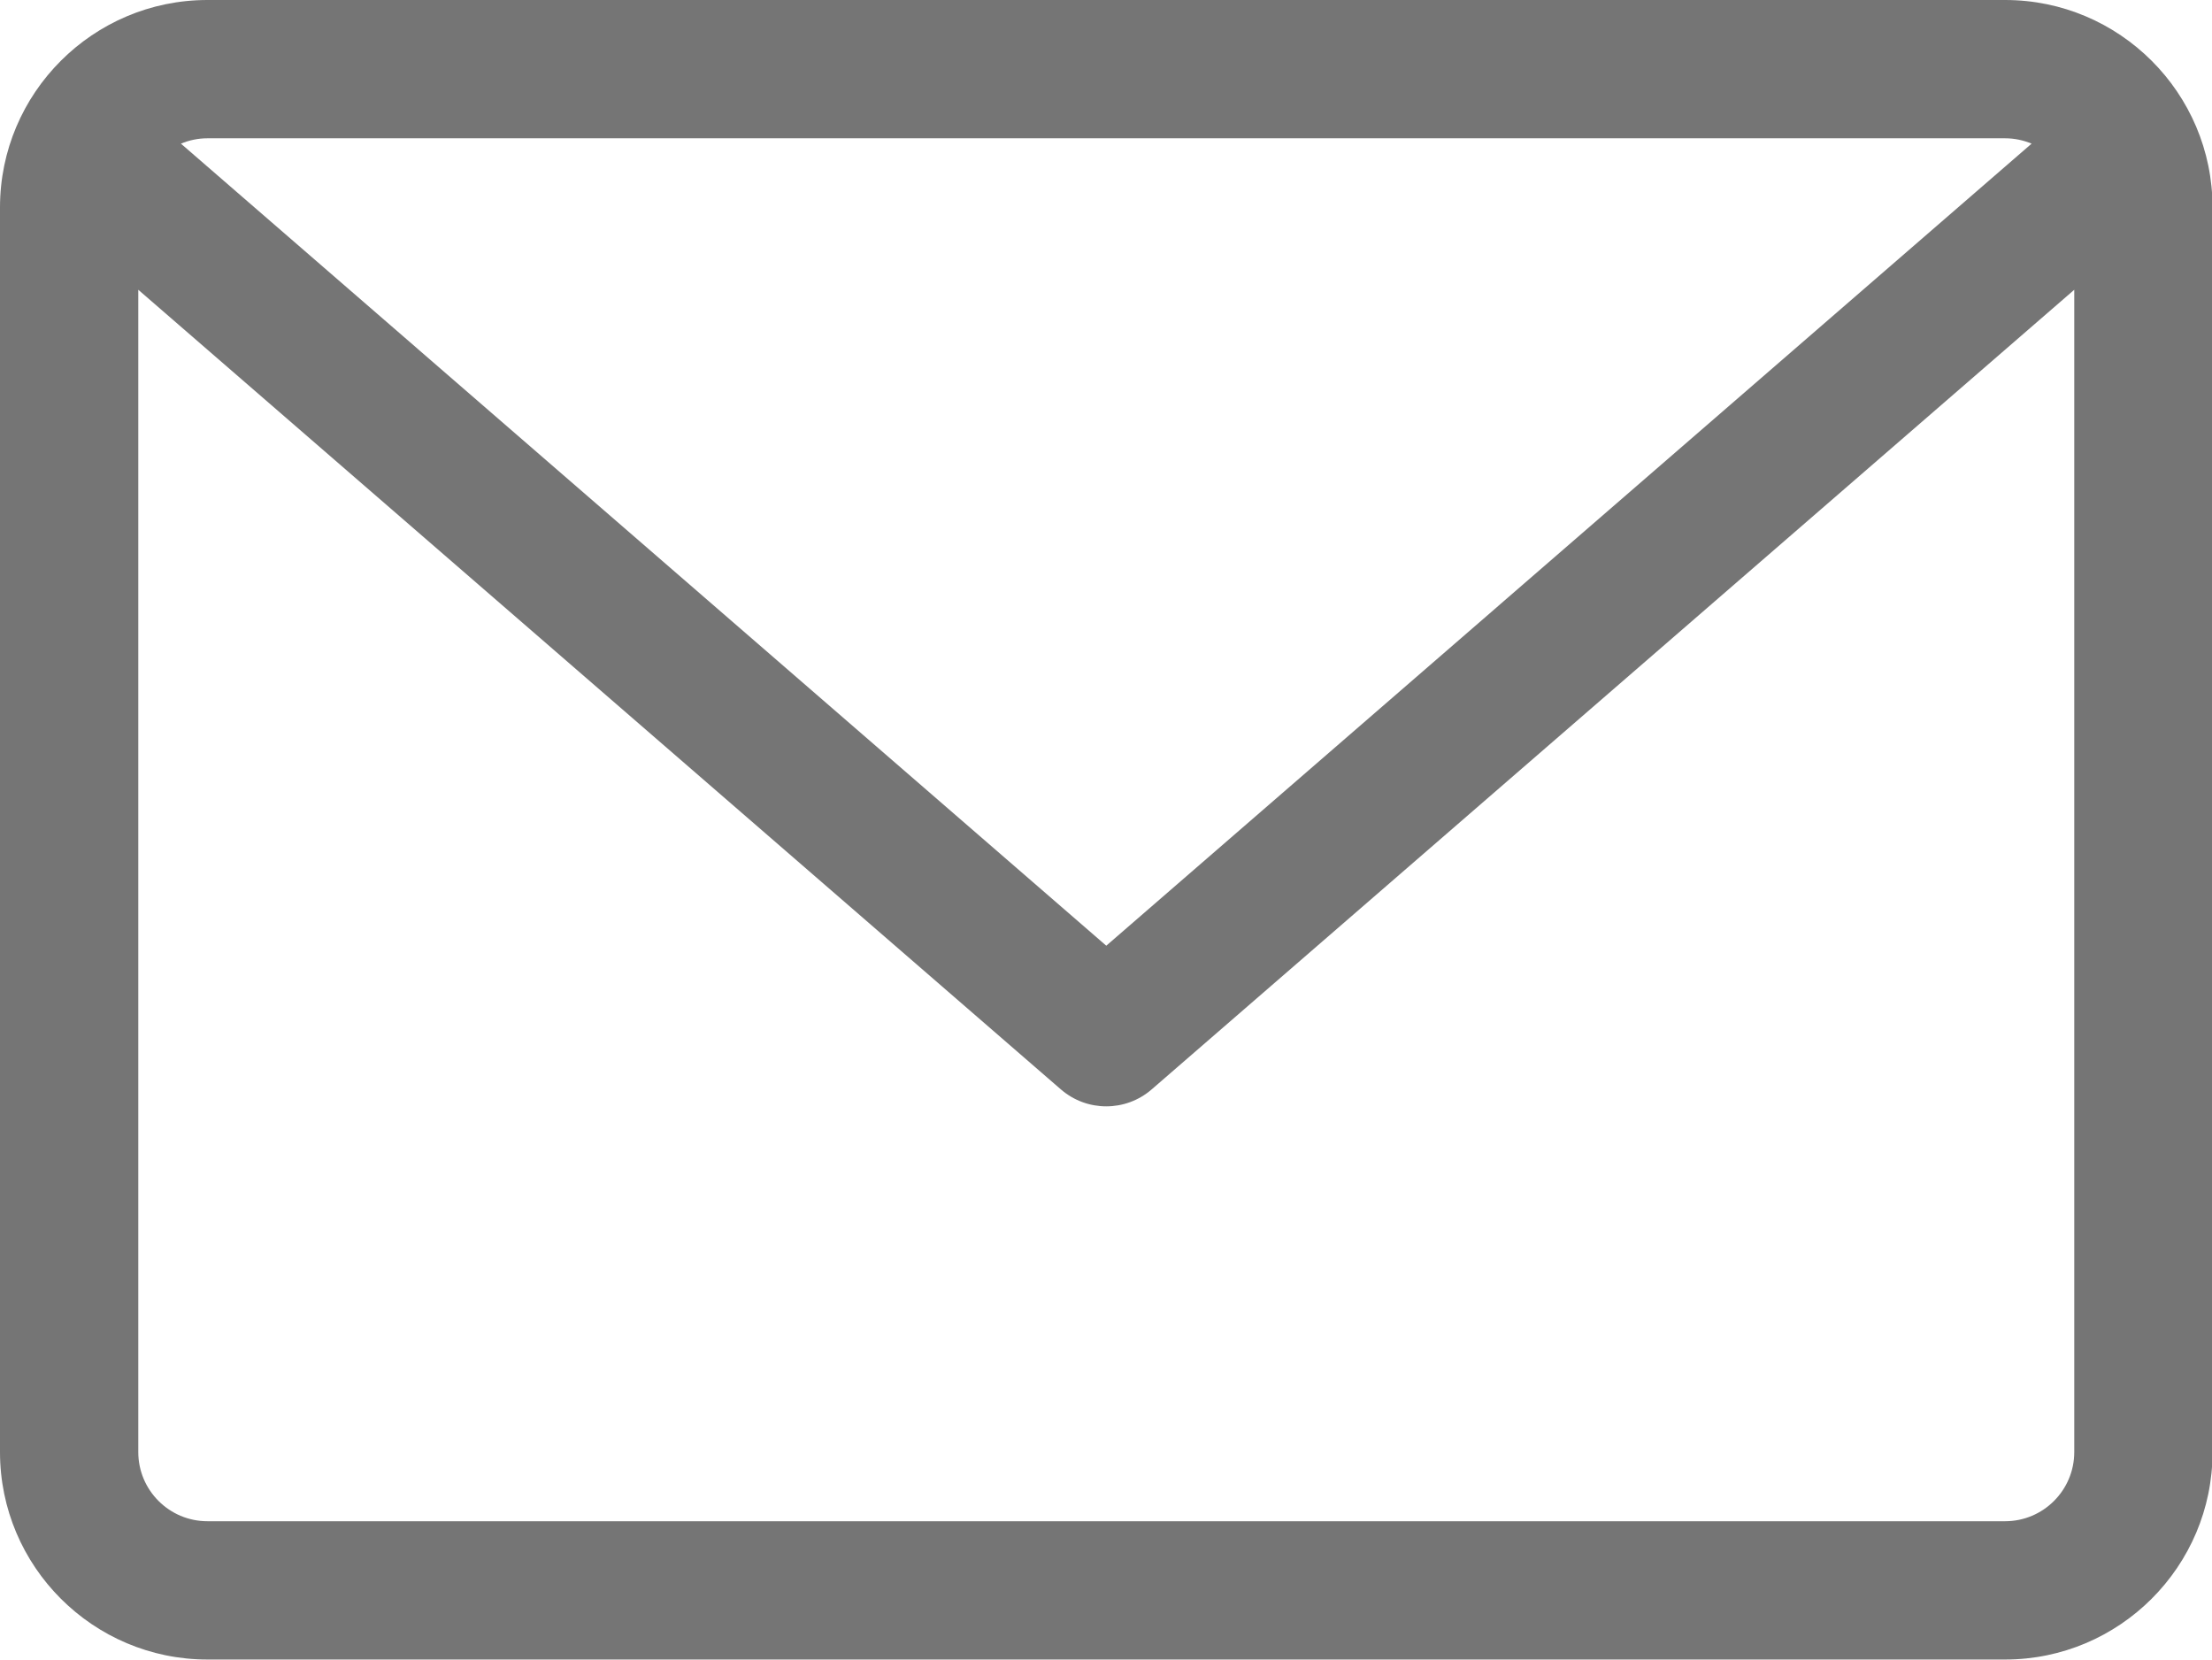
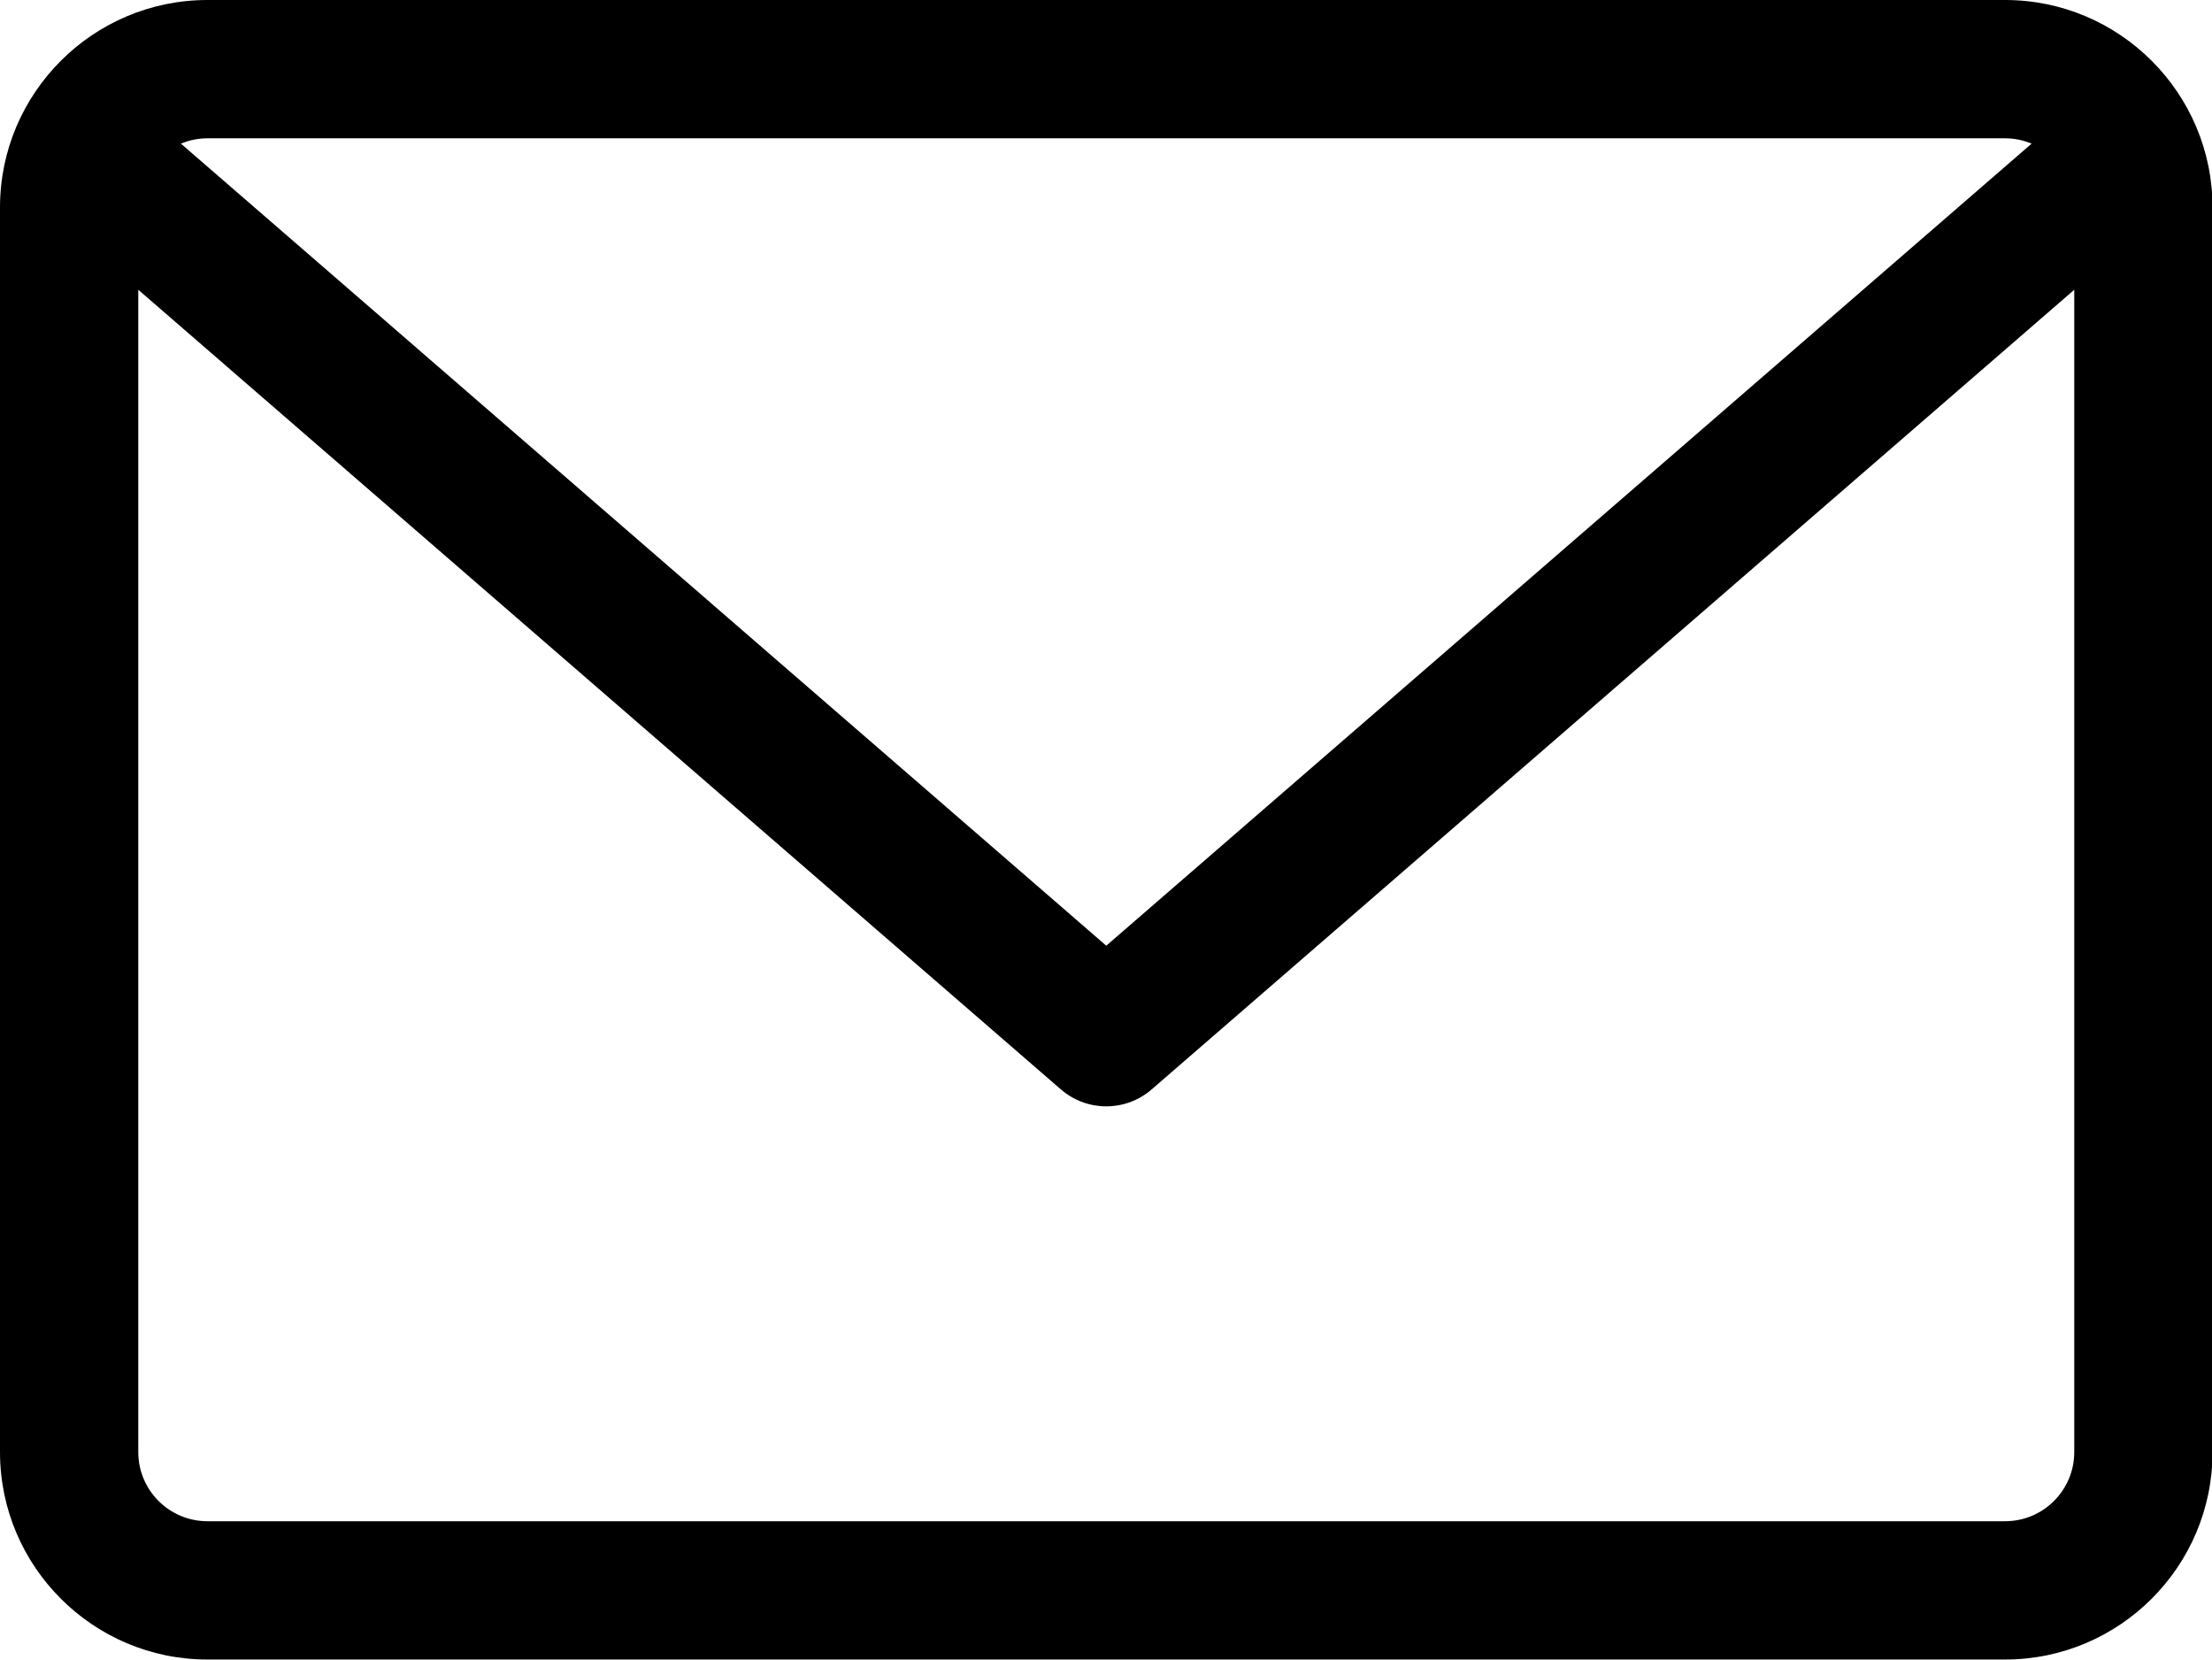
<svg xmlns="http://www.w3.org/2000/svg" version="1.1" width="1365" height="1024" viewBox="0 0 1365 1024">
  <g id="icomoon-ignore">
</g>
-   <path fill="#757575" d="M1237.333 0h-1109.332c-70.584 0-128.001 57.417-128.001 128.001v767.999c0 70.579 57.417 128 128.001 128h1109.332c70.579 0 128-57.421 128-128v-767.999c0-70.584-57.421-128.001-128-128.001zM1237.333 85.333c5.794 0 11.307 1.203 16.35 3.303l-571.017 494.906-571.023-494.906c5.042-2.097 10.557-3.303 16.354-3.303h1109.335zM1237.333 938.667h-1109.332c-23.541 0-42.668-19.123-42.668-42.667v-717.209l569.375 493.458c8.043 6.956 18 10.417 27.959 10.417s19.916-3.457 27.959-10.417l569.375-493.458v717.209c0 23.543-19.123 42.667-42.667 42.667z" />
+   <path d="M1237.333 0h-1109.332c-70.584 0-128.001 57.417-128.001 128.001v767.999c0 70.579 57.417 128 128.001 128h1109.332c70.579 0 128-57.421 128-128v-767.999c0-70.584-57.421-128.001-128-128.001zM1237.333 85.333c5.794 0 11.307 1.203 16.35 3.303l-571.017 494.906-571.023-494.906c5.042-2.097 10.557-3.303 16.354-3.303h1109.335zM1237.333 938.667h-1109.332c-23.541 0-42.668-19.123-42.668-42.667v-717.209l569.375 493.458c8.043 6.956 18 10.417 27.959 10.417s19.916-3.457 27.959-10.417l569.375-493.458v717.209c0 23.543-19.123 42.667-42.667 42.667z" />
</svg>
